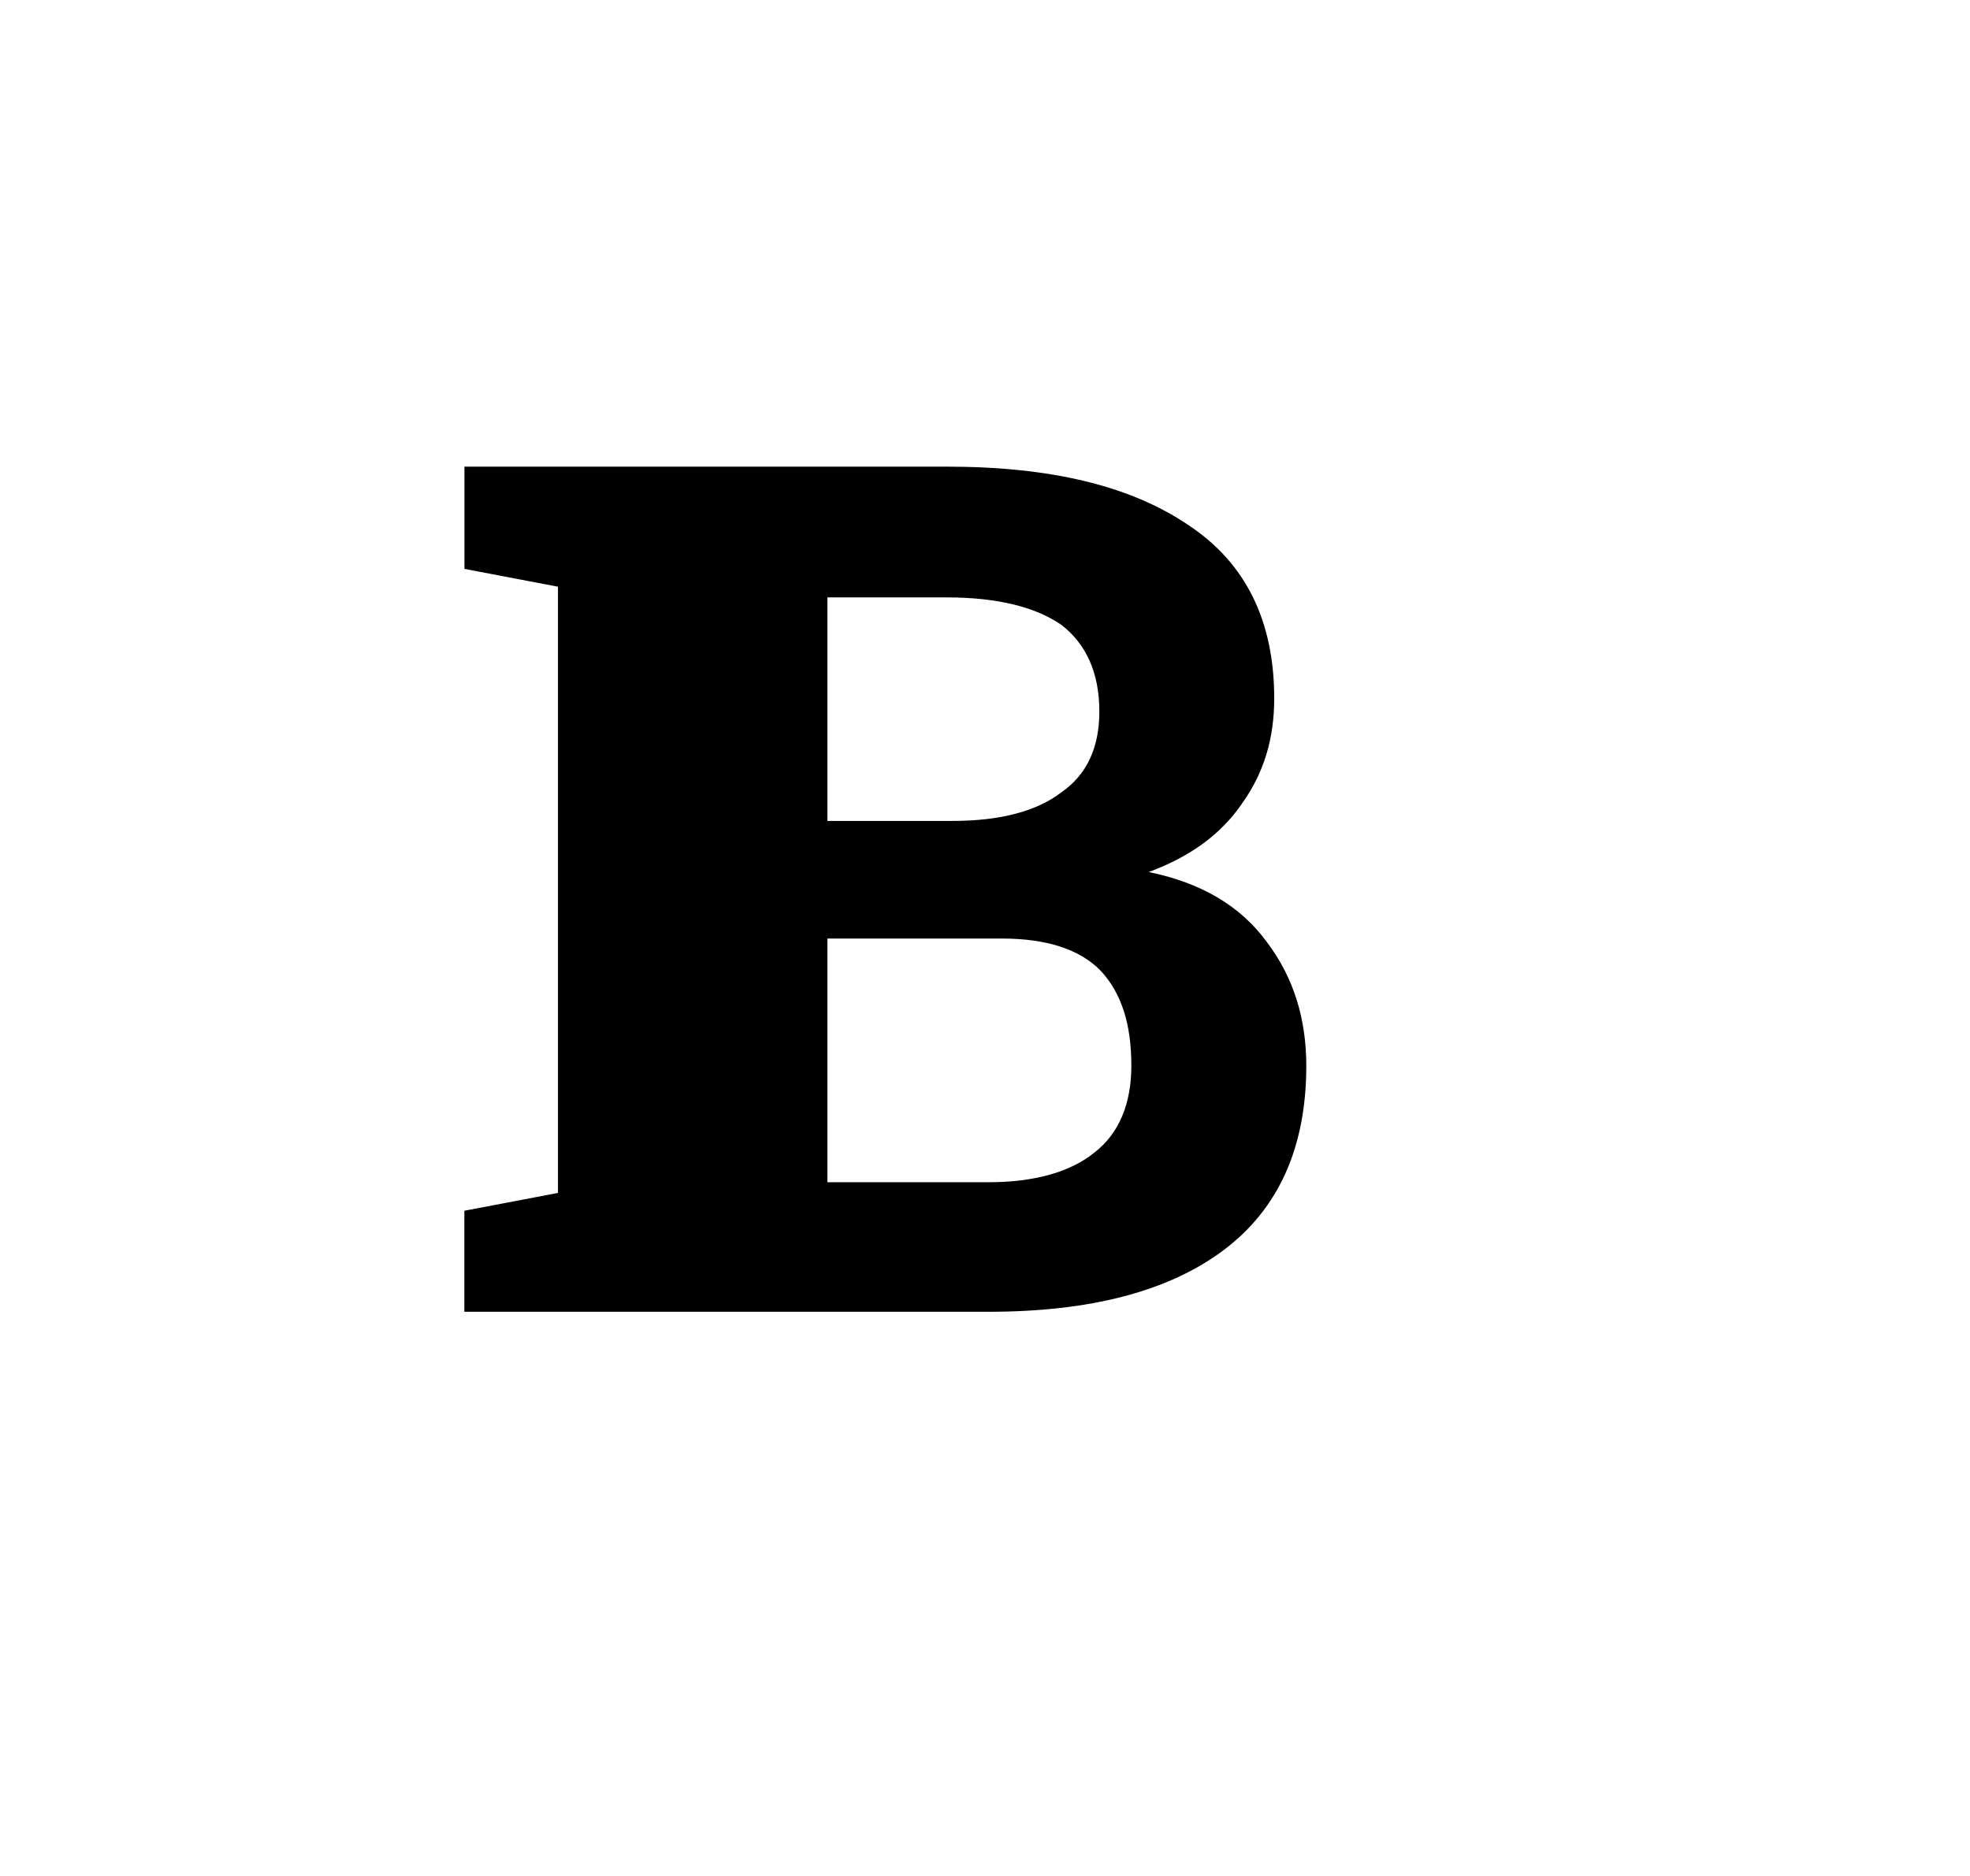
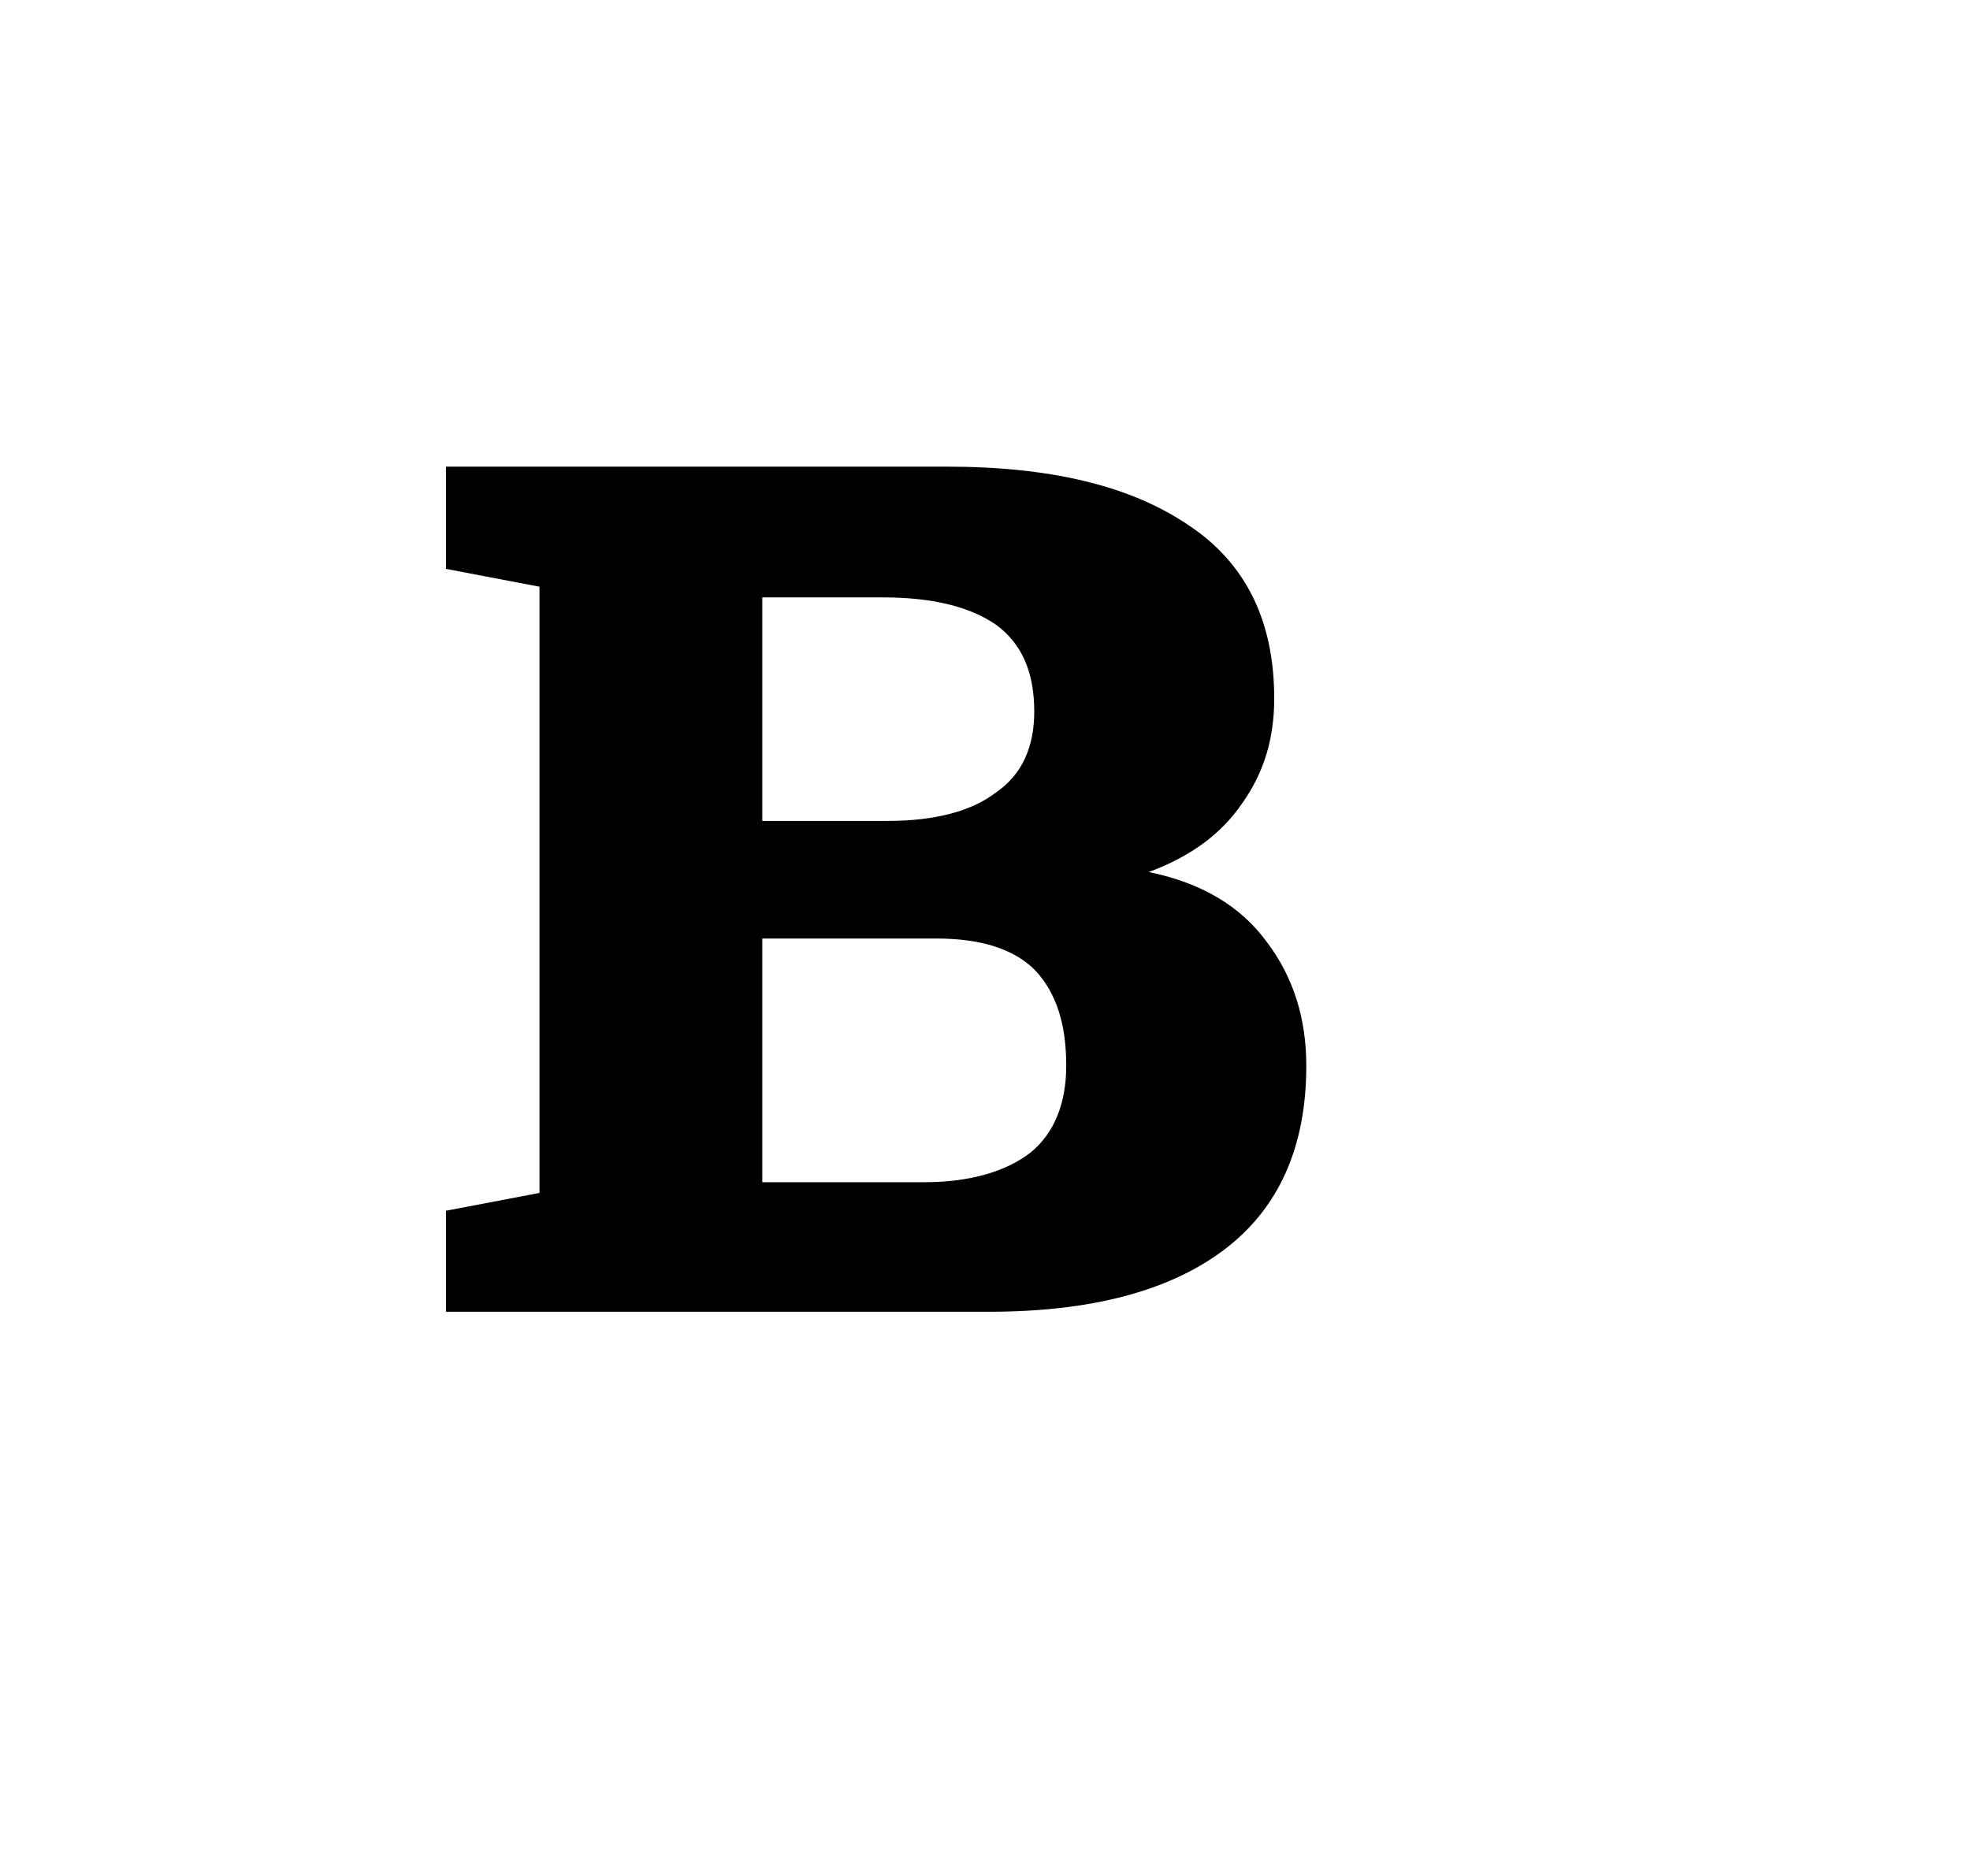
<svg xmlns="http://www.w3.org/2000/svg" width="21" height="20" fill-rule="evenodd" clip-rule="evenodd" stroke-linejoin="round" stroke-miterlimit="2">
-   <path d="M10.094 4.975c1.102 0 1.954.203 2.571.621.617.406.918 1.027.918 1.85 0 .419-.105.786-.34 1.116-.224.33-.552.57-.998.735.564.114.984.367 1.26.747.288.38.42.824.42 1.318 0 .862-.29 1.521-.88 1.965-.59.443-1.43.658-2.505.658H4.95v-1.077l.998-.19V6.255l-.997-.19v-1.09h5.143zM8.82 10.006v2.598h1.719c.498 0 .879-.114 1.128-.317.262-.202.393-.52.393-.925 0-.443-.104-.773-.328-1.014-.223-.228-.577-.342-1.05-.342H8.822zm0-1.254h1.338c.499 0 .892-.102 1.155-.304.275-.19.406-.482.406-.862 0-.418-.144-.723-.406-.925-.276-.19-.683-.292-1.22-.292H8.82v2.383z" fill-rule="nonzero" />
+   <path d="M10.094 4.975c1.102 0 1.954.203 2.571.621.617.406.918 1.027.918 1.85 0 .419-.105.786-.34 1.116-.224.33-.552.57-.998.735.564.114.984.367 1.26.747.288.38.42.824.42 1.318 0 .862-.29 1.521-.88 1.965-.59.443-1.43.658-2.505.658H4.754v-1.077l.997-.19V6.255l-.997-.19v-1.09h5.34zm-1.968 5.031v2.598h1.718c.499 0 .88-.114 1.142-.317.249-.202.38-.52.38-.925 0-.443-.105-.773-.328-1.014-.223-.228-.577-.342-1.05-.342H8.127zm0-1.254h1.338c.498 0 .892-.102 1.154-.304.276-.19.407-.482.407-.862 0-.418-.131-.723-.407-.925-.275-.19-.669-.292-1.207-.292H8.126v2.383z" fill-rule="nonzero" />
</svg>
